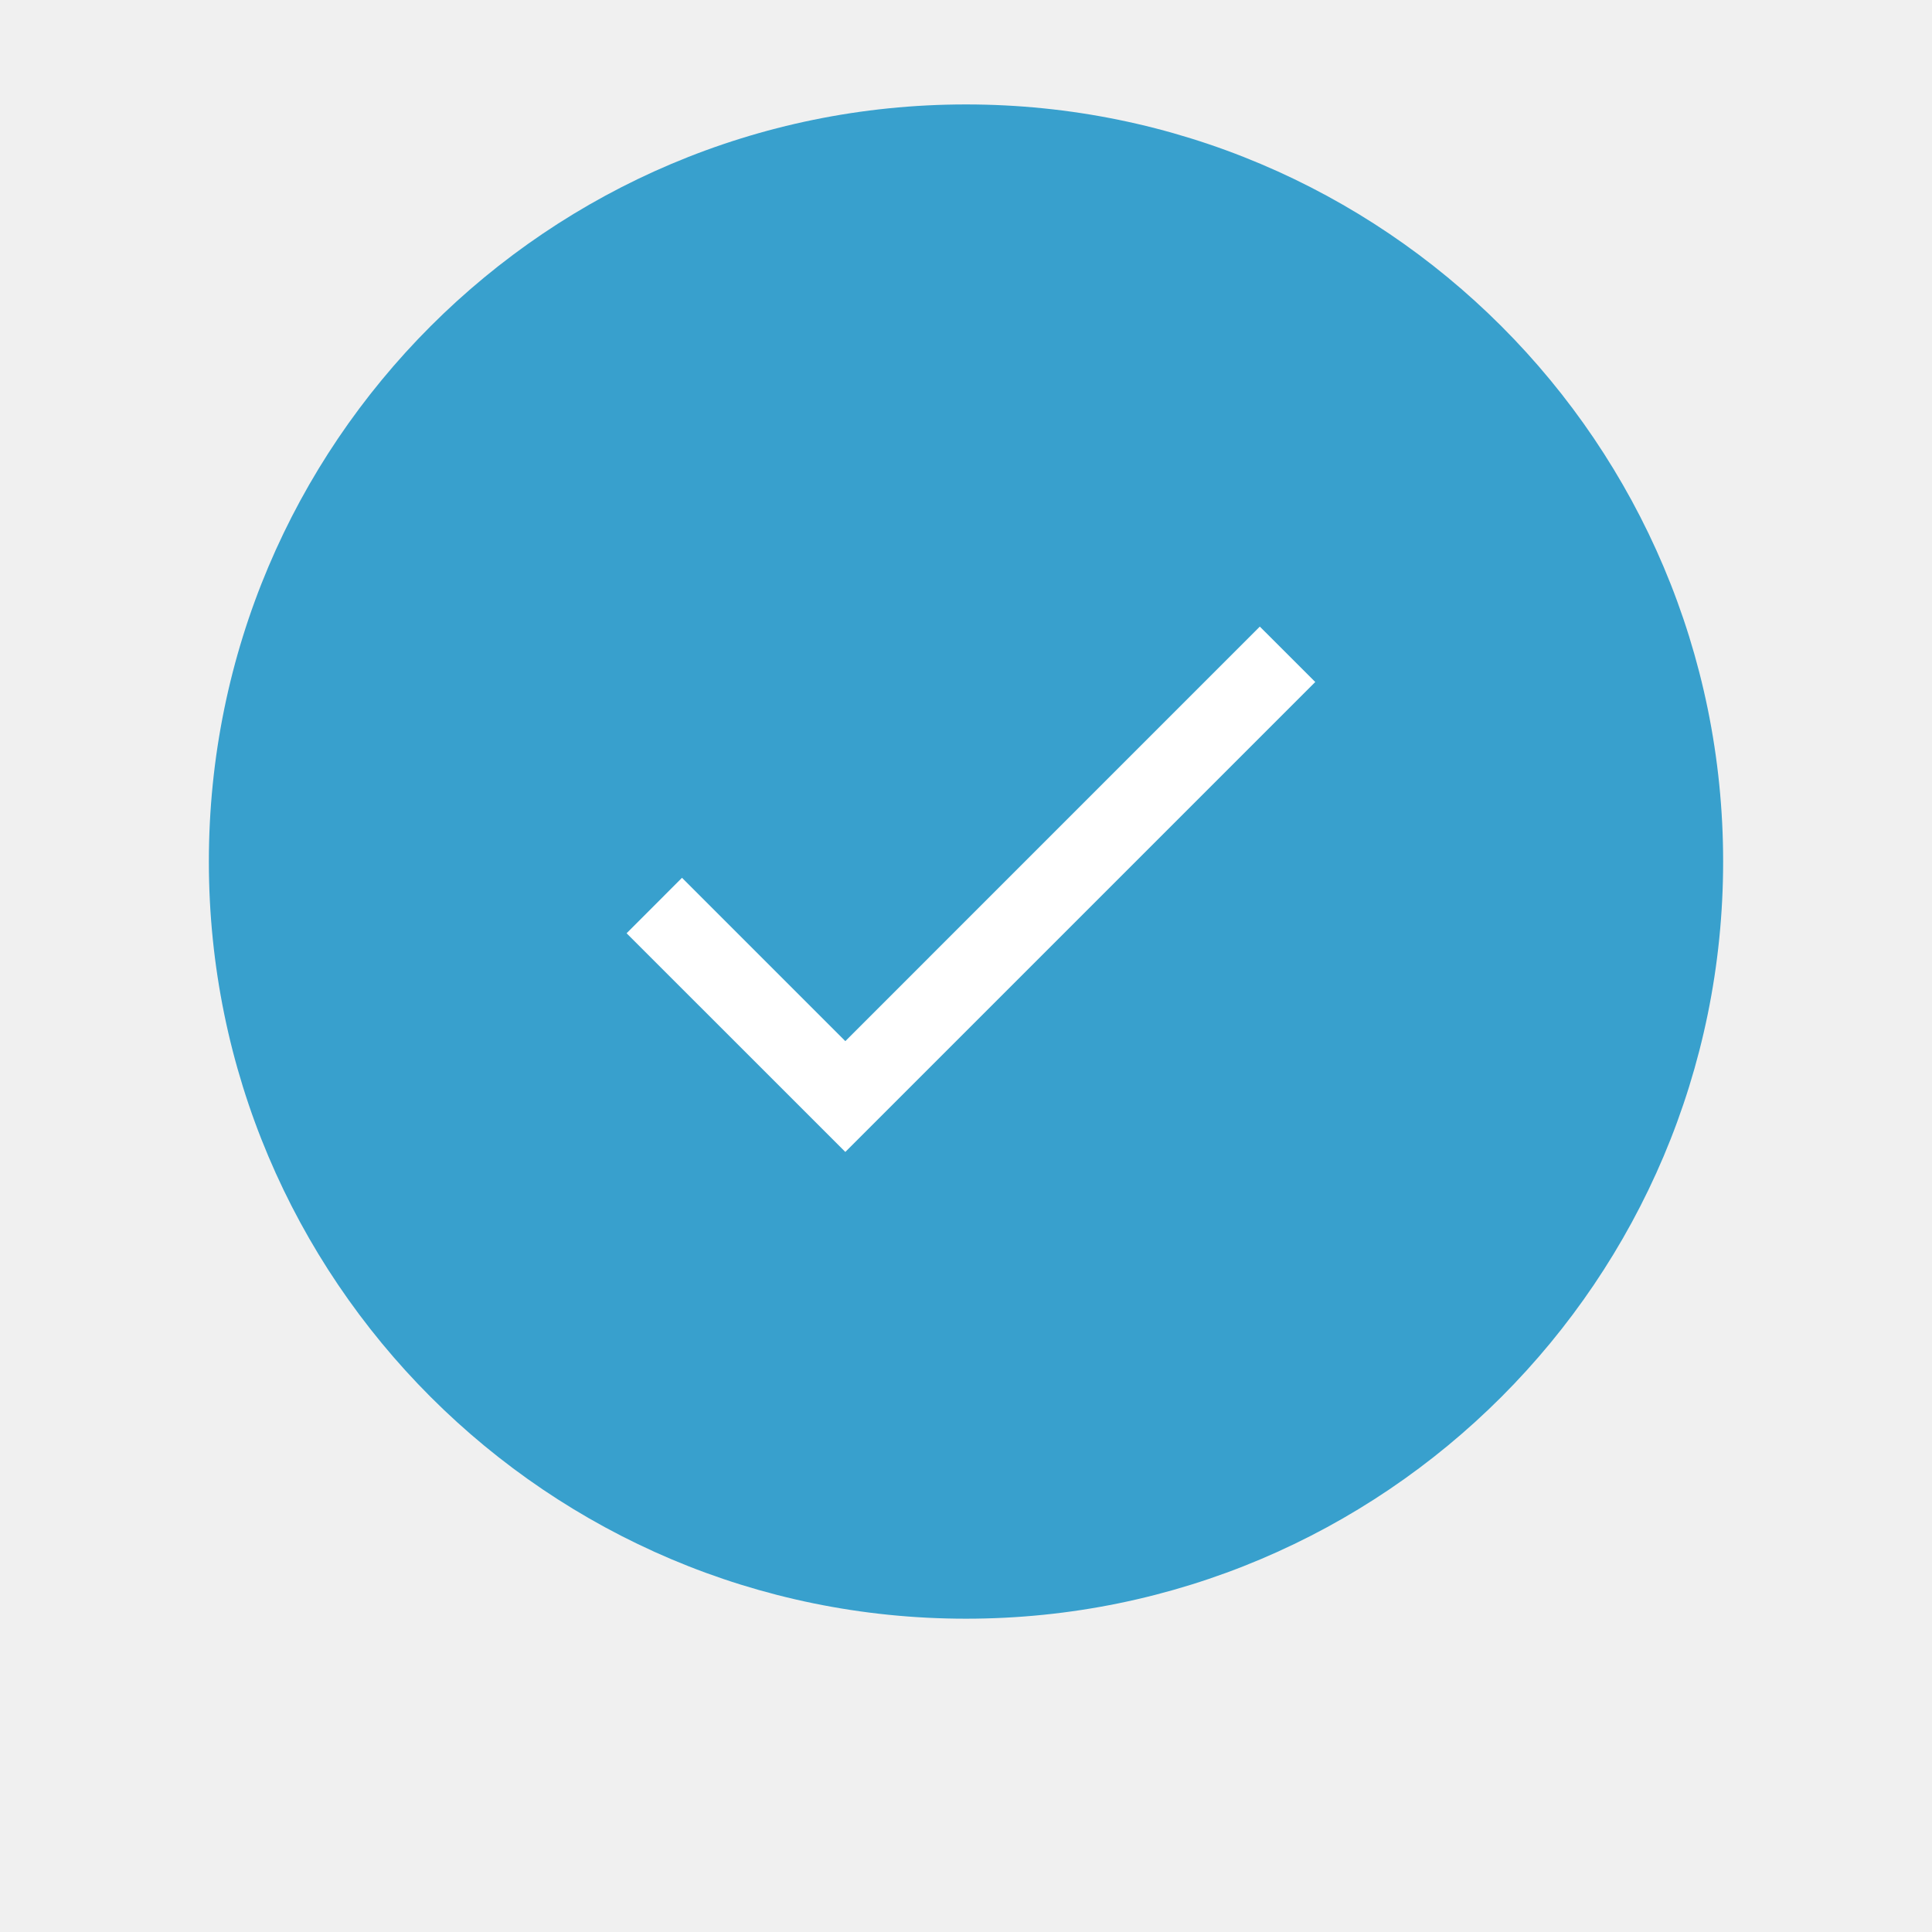
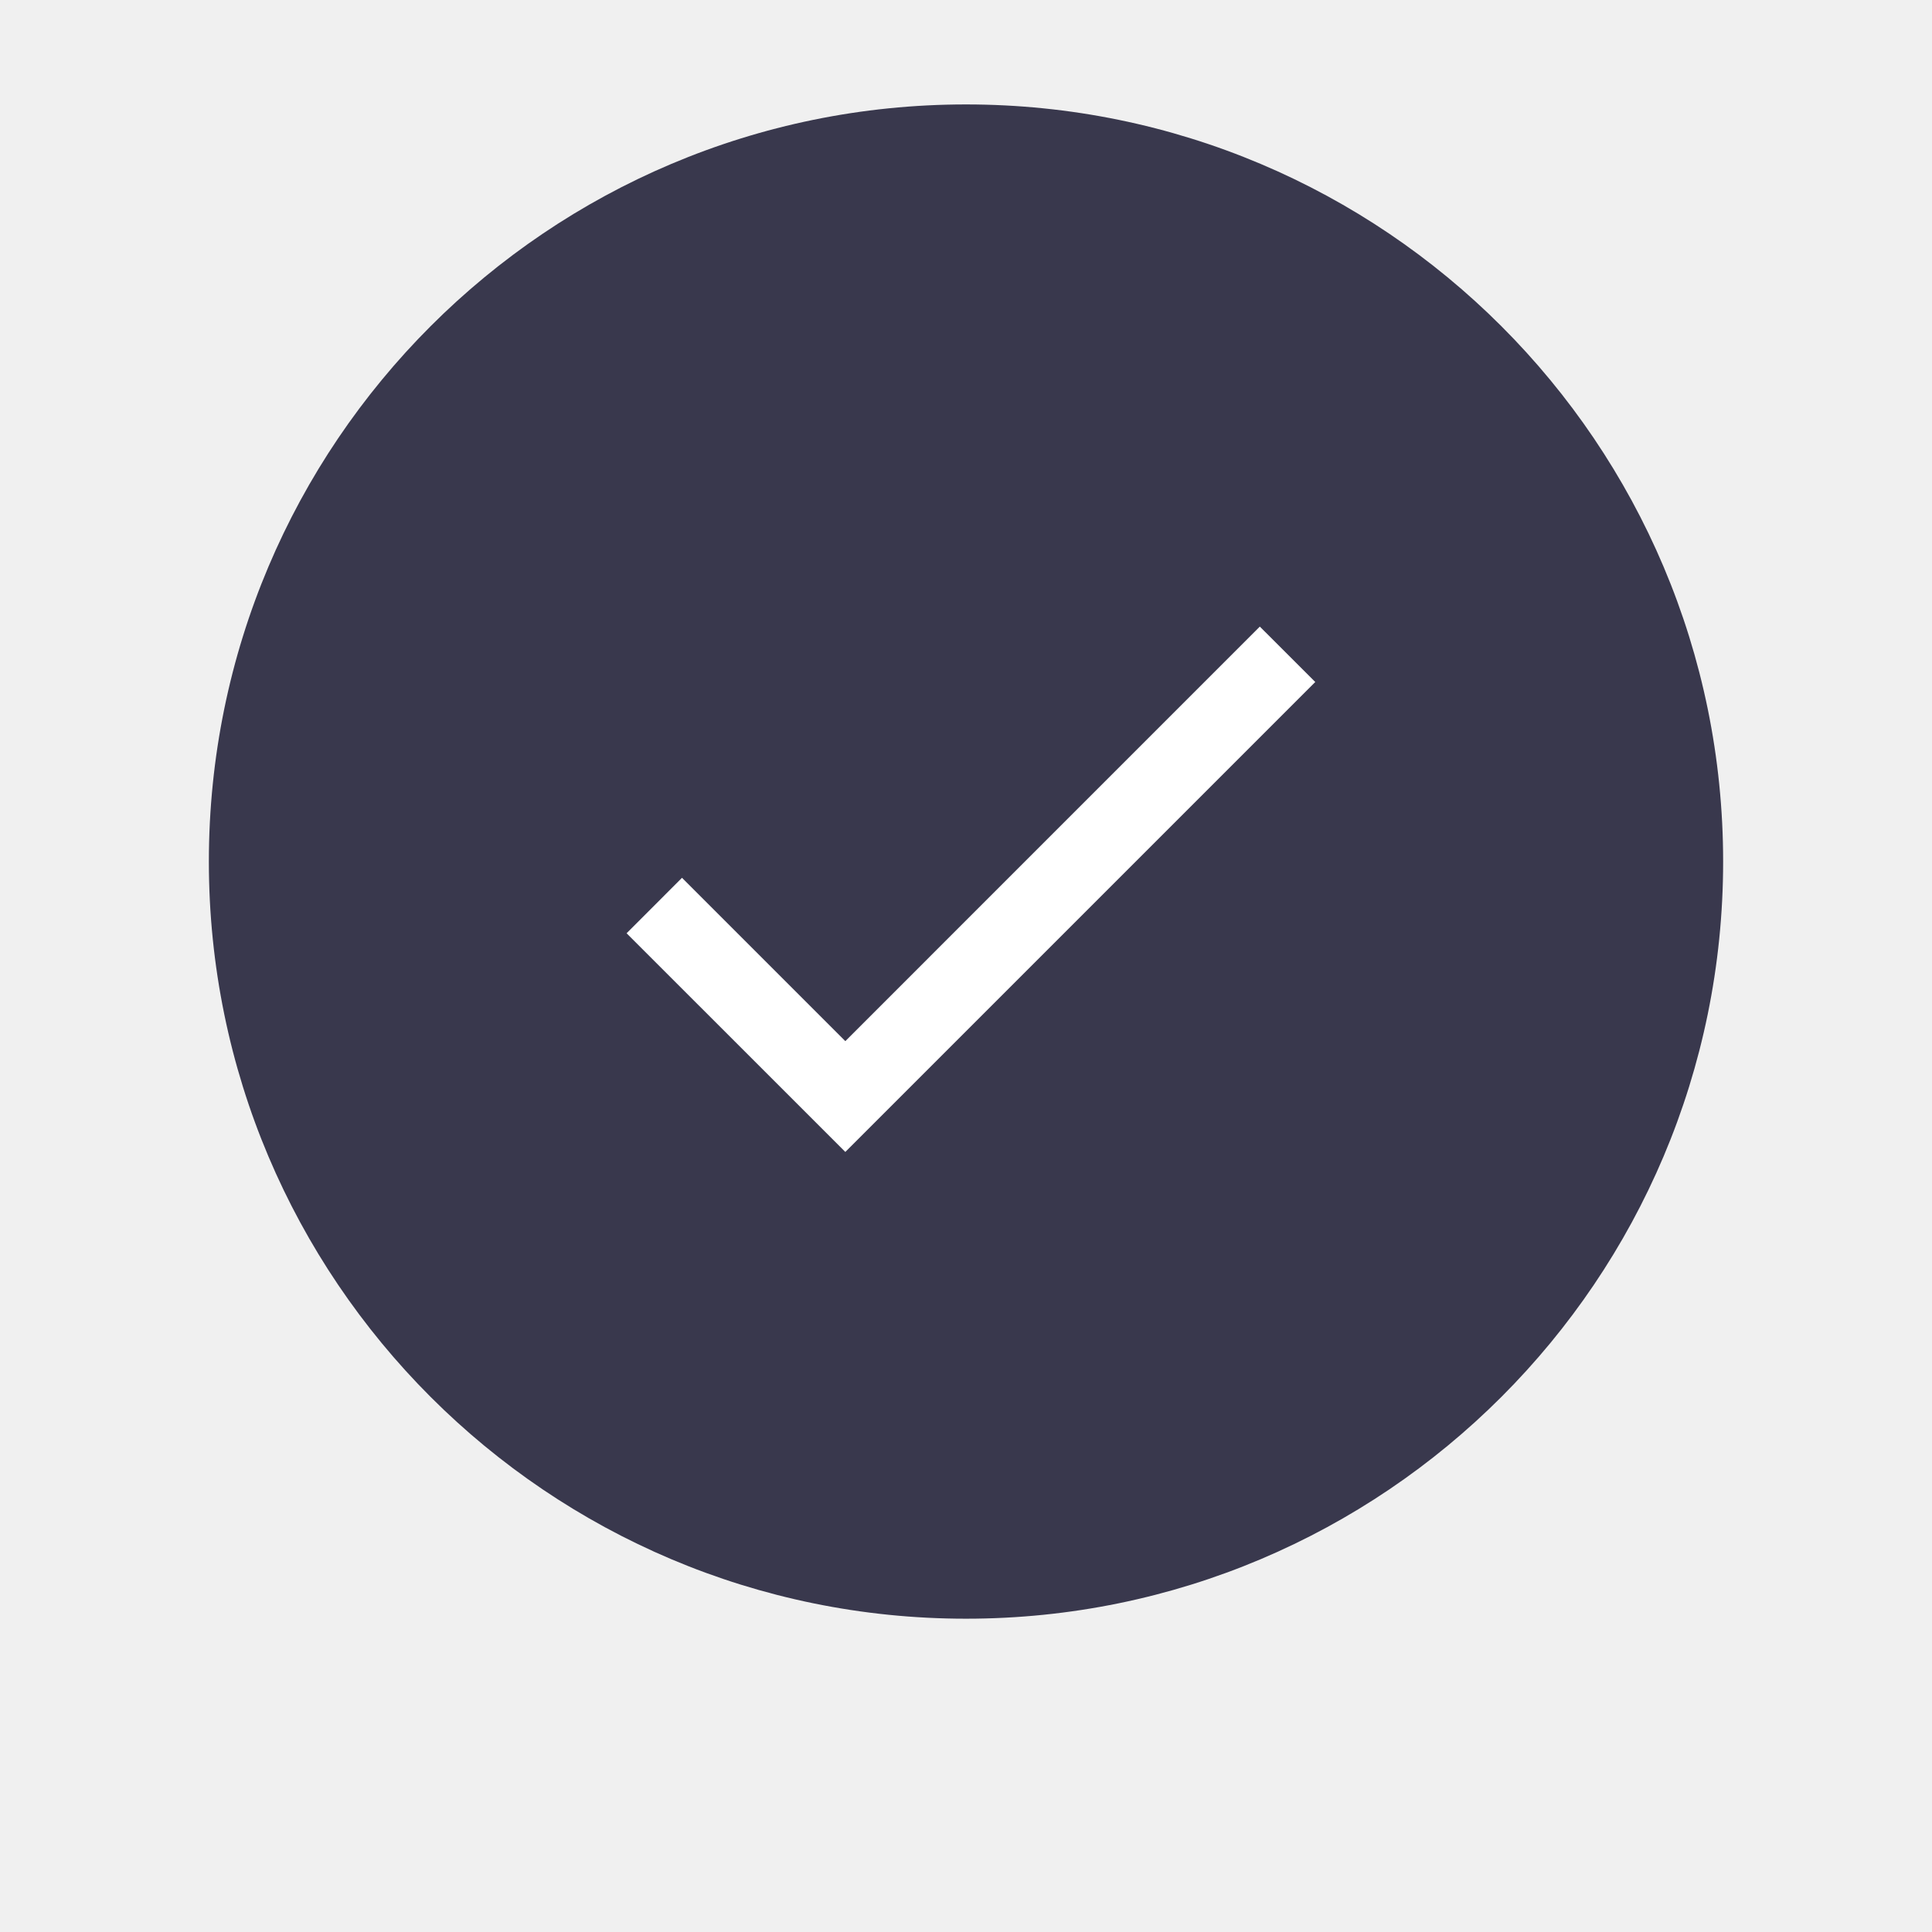
<svg xmlns="http://www.w3.org/2000/svg" xmlns:xlink="http://www.w3.org/1999/xlink" width="37px" height="37px" viewBox="0 0 37 37" version="1.1">
  <defs>
    <polygon id="path-1" points="6.189 12.939 3.061 9.811 2 10.873 6.189 15.061 15.189 6.061 14.127 5" />
  </defs>
  <g id="UI" stroke="none" stroke-width="1" fill="none" fill-rule="evenodd">
    <g id="Icons/micro/check-box/Active" transform="translate(0, -2)">
      <g id="Group" transform="translate(4, 4)">
        <g id="Group-2">
          <g id="Group-3">
-             <g id="Radio-Button-Trolley-" fill="#38A0CD">
+             <g id="Radio-Button-Trolley-" fill="#39384d">
              <circle id="Oval-3" cx="14.5" cy="14.5" r="14.5" />
            </g>
            <g id="Icons/Check" transform="translate(6, 5)">
              <mask id="mask-2" fill="white">
                <use xlink:href="#path-1" />
              </mask>
              <use id="Mask" fill="#FFFFFF" fill-rule="nonzero" xlink:href="#path-1" />
            </g>
          </g>
        </g>
      </g>
    </g>
  </g>
</svg>
